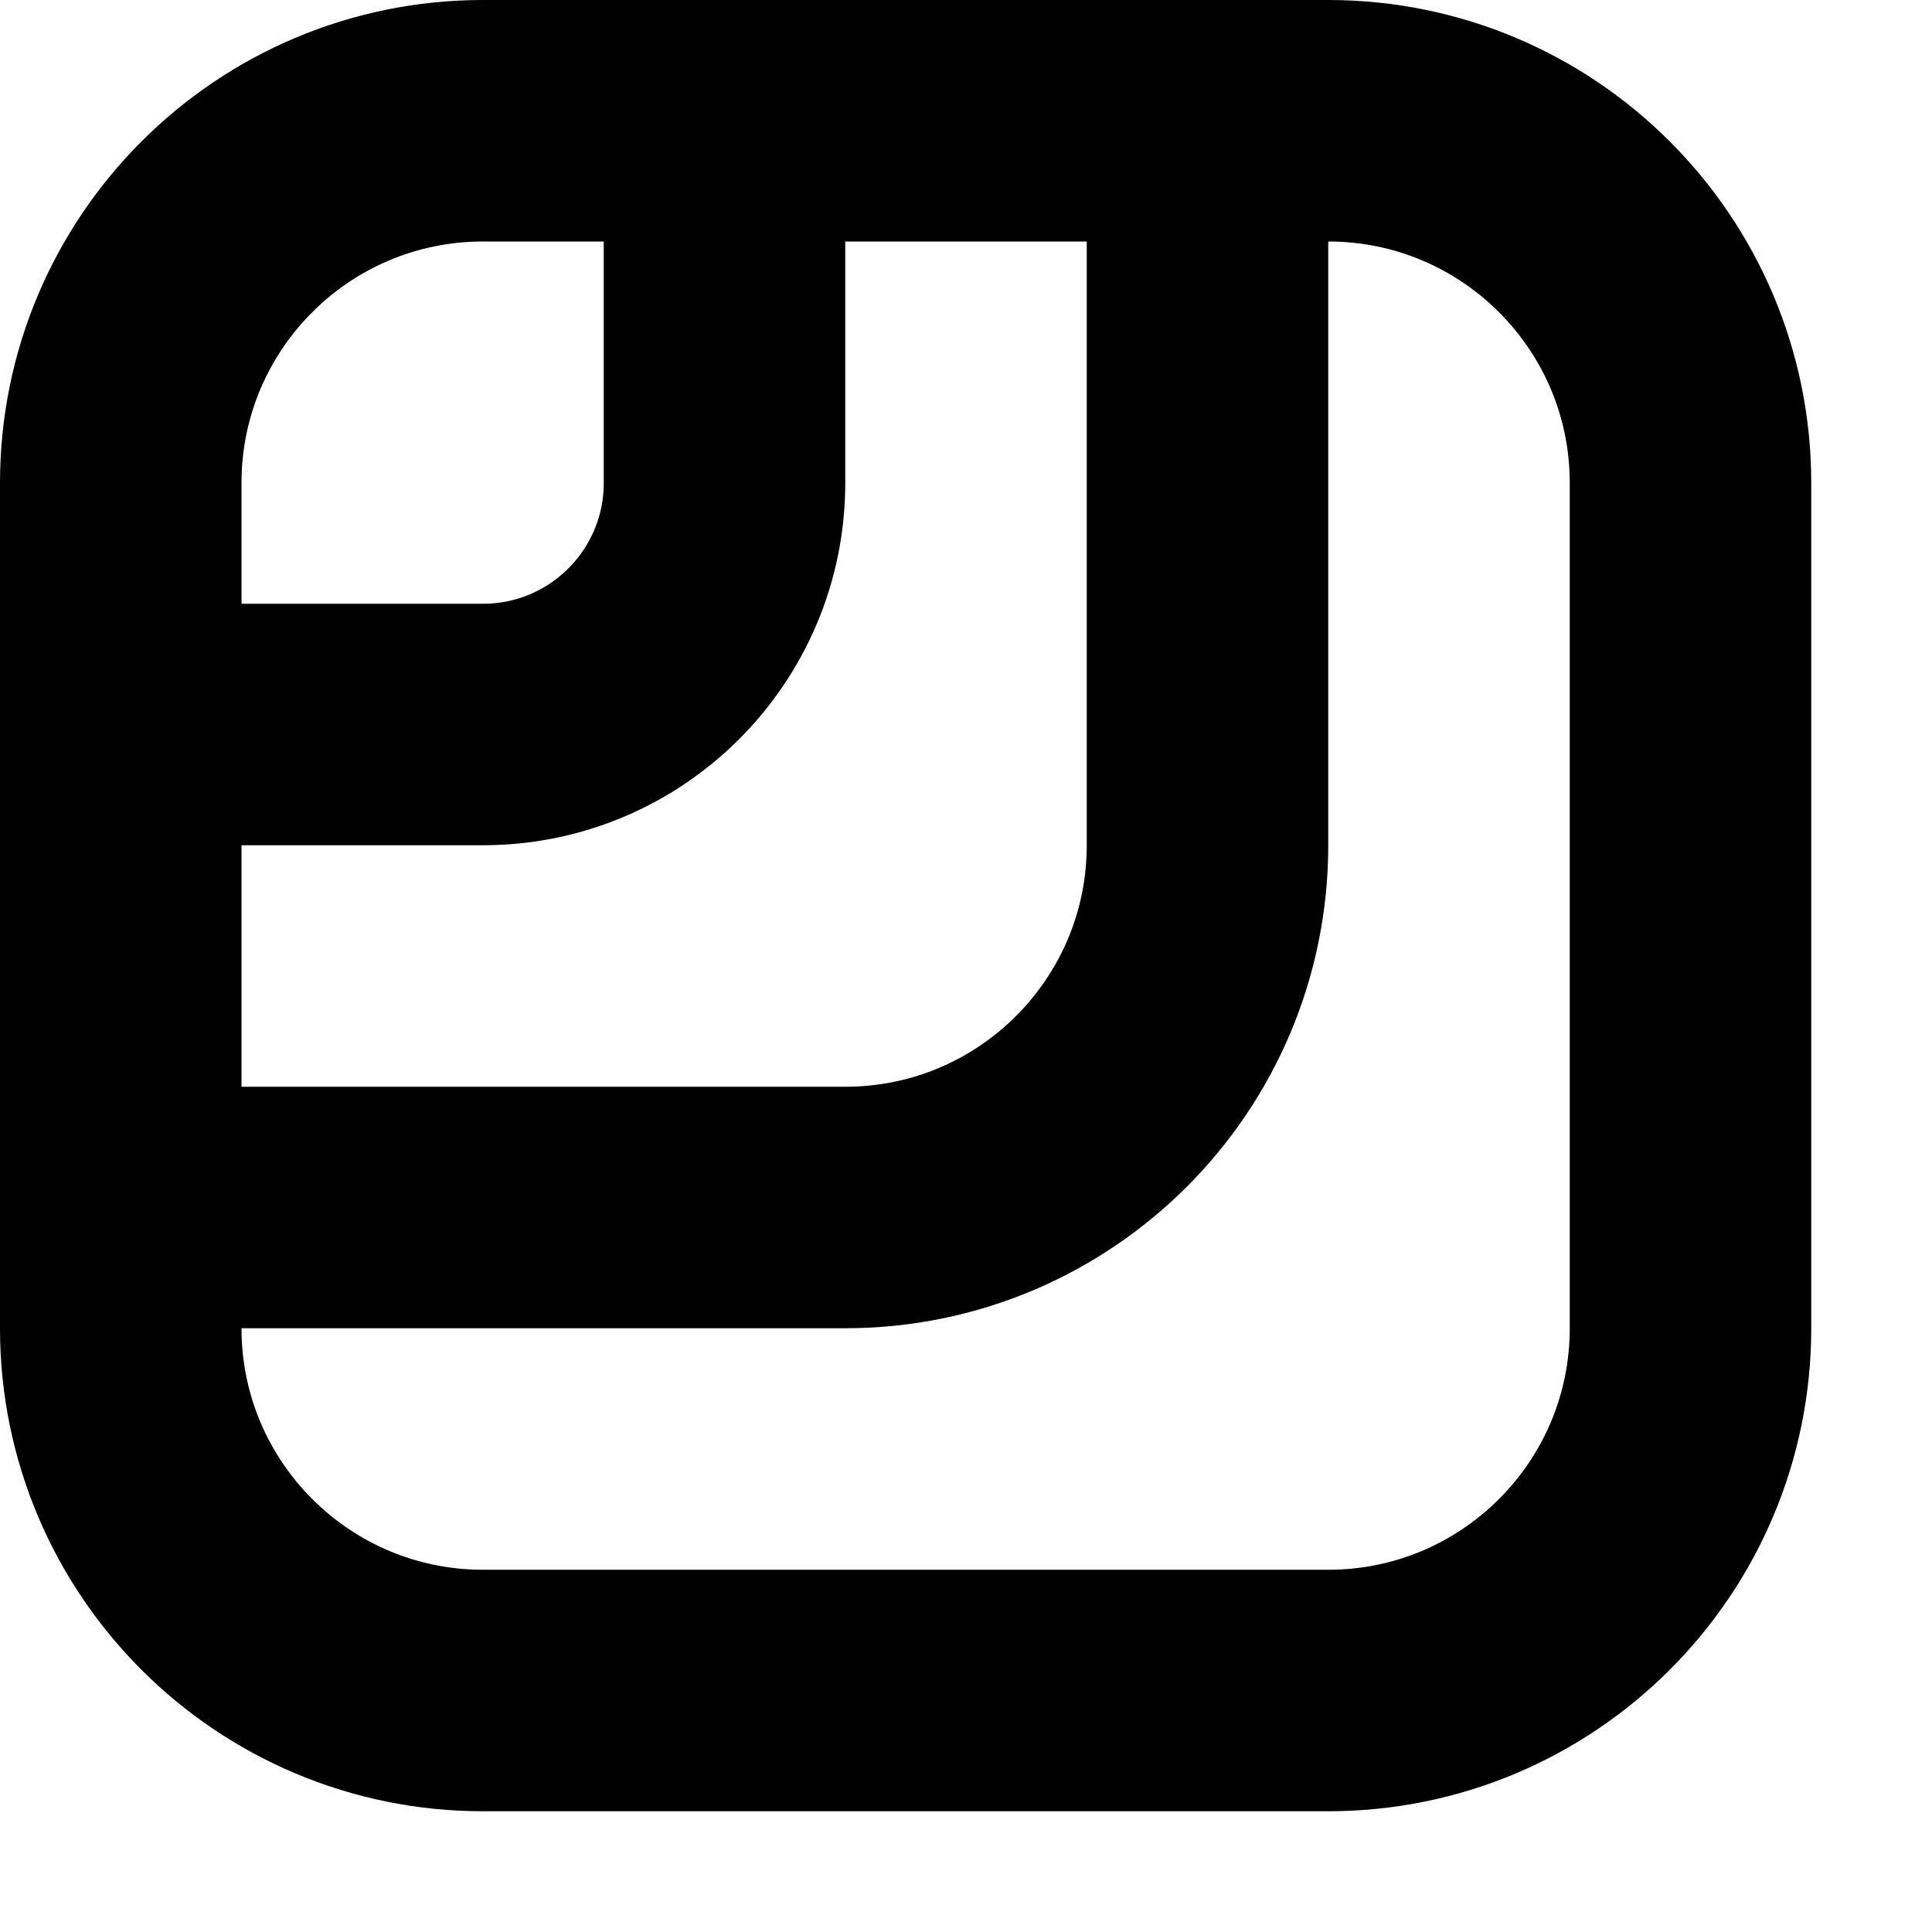
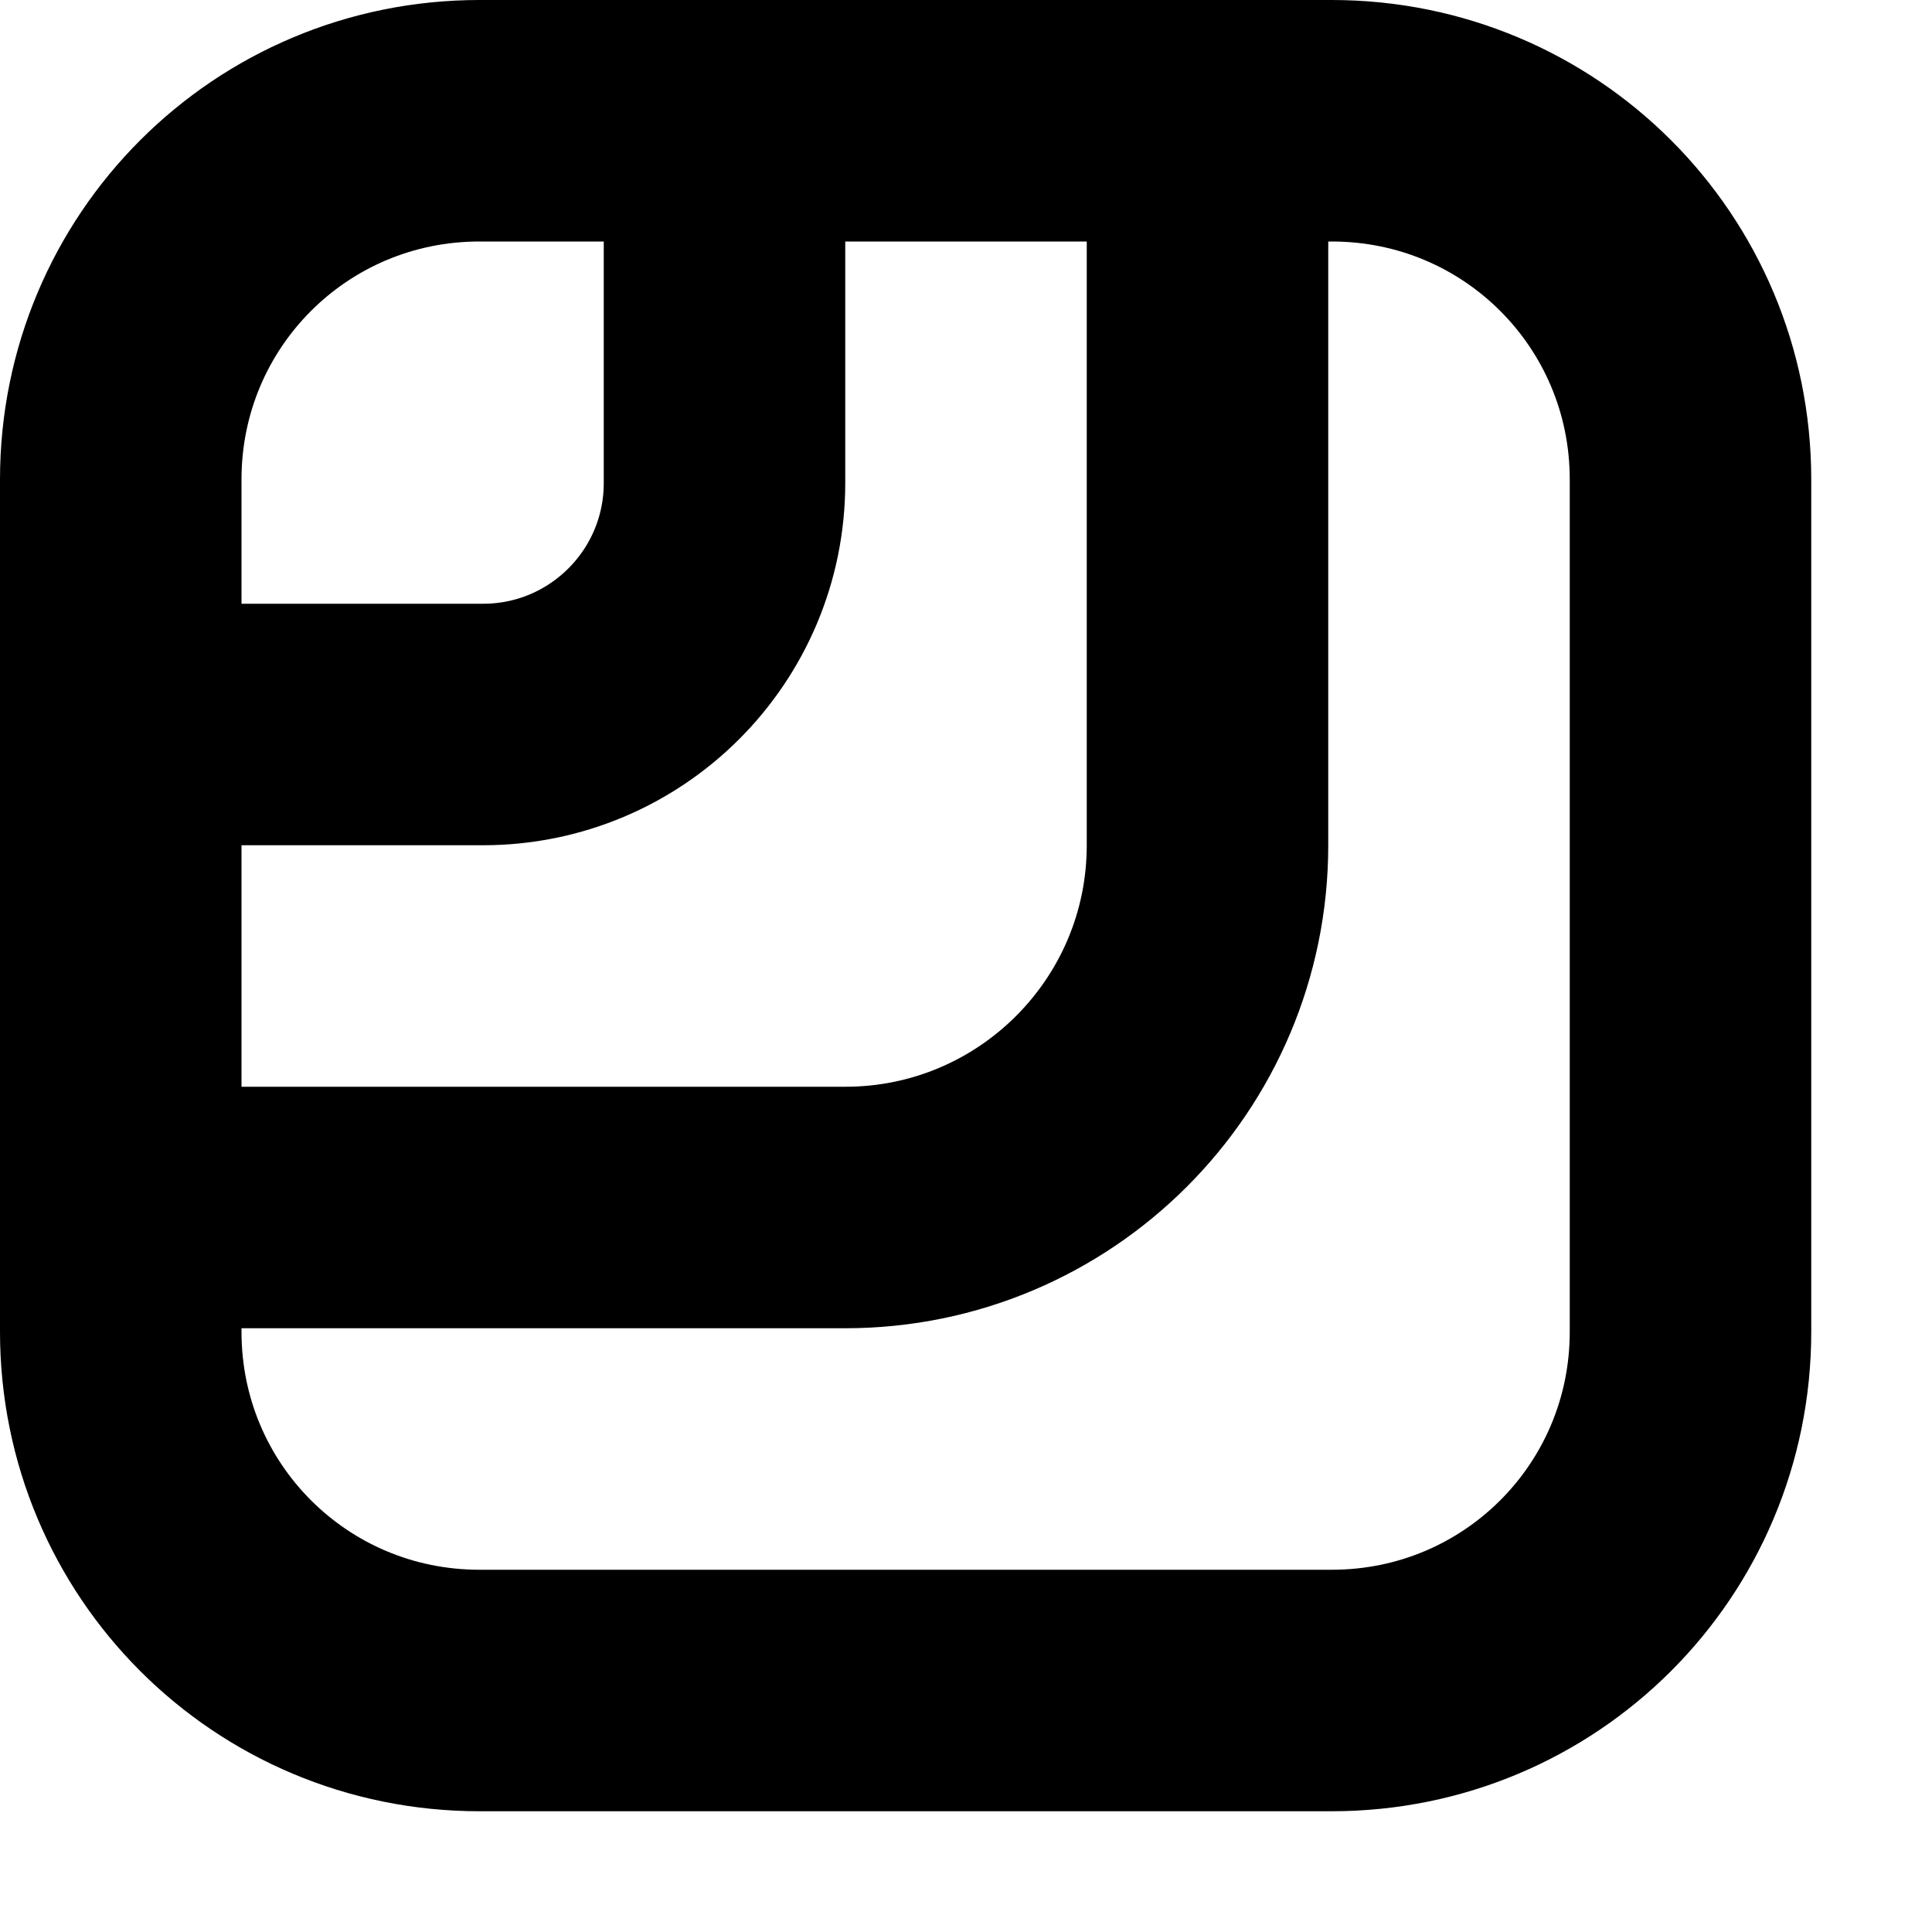
- <svg xmlns="http://www.w3.org/2000/svg" width="16" height="16" viewBox="0 0 16 16">
-   <rect x="1" y="1" width="13" height="13" rx="3" fill="none" stroke="currentColor" stroke-width="2" />
-   <path d="M10 1v6a3 3 0 0 1-3 3H1M6 1v3a2 2 0 0 1-2 2H1" fill="none" stroke="currentColor" stroke-width="2" stroke-linecap="round" />
+ <svg xmlns="http://www.w3.org/2000/svg" xmlns:ns1="https://www.gtk.org/grappa" width="16" height="16" ns1:version="1" ns1:state="0" ns1:state-names="outline state8 empty">
+   <defs id="defs1" fill="url(&quot;#gpa:foreground&quot;) rgb(0,0,0)" stroke="none" class="foreground foreground-fill" ns1:states="none" ns1:animation-repeat="0" ns1:animation-segment="0" ns1:fill="foreground">
+     </defs>
+   <path id="layers" fill="none" fill-opacity="0.373" stroke="url(&quot;#gpa:foreground&quot;) rgb(0,0,0)" stroke-opacity="1" stroke-width="2" stroke-linecap="round" stroke-linejoin="round" stroke-miterlimit="4" d="M 10 1 L 10 7 C 10 8.657, 8.657 10, 7 10 L 1 10 M 6 1 L 6 4 C 6 5.105, 5.105 6, 4 6 L 1 6 M 3.971 1 L 11.029 1 C 12.675 1, 14 2.325, 14 3.971 L 14 11.029 C 14 12.675, 12.675 14, 11.029 14 L 3.971 14 C 2.325 14, 1 12.675, 1 11.029 L 1 3.971 C 1 2.325, 2.325 1, 3.971 1 Z" class="transparent-fill foreground-stroke" ns1:stroke="foreground" ns1:fill="none" ns1:states="outline state8" ns1:stroke-minwidth="25%" ns1:stroke-maxwidth="150%">
+     </path>
</svg>
